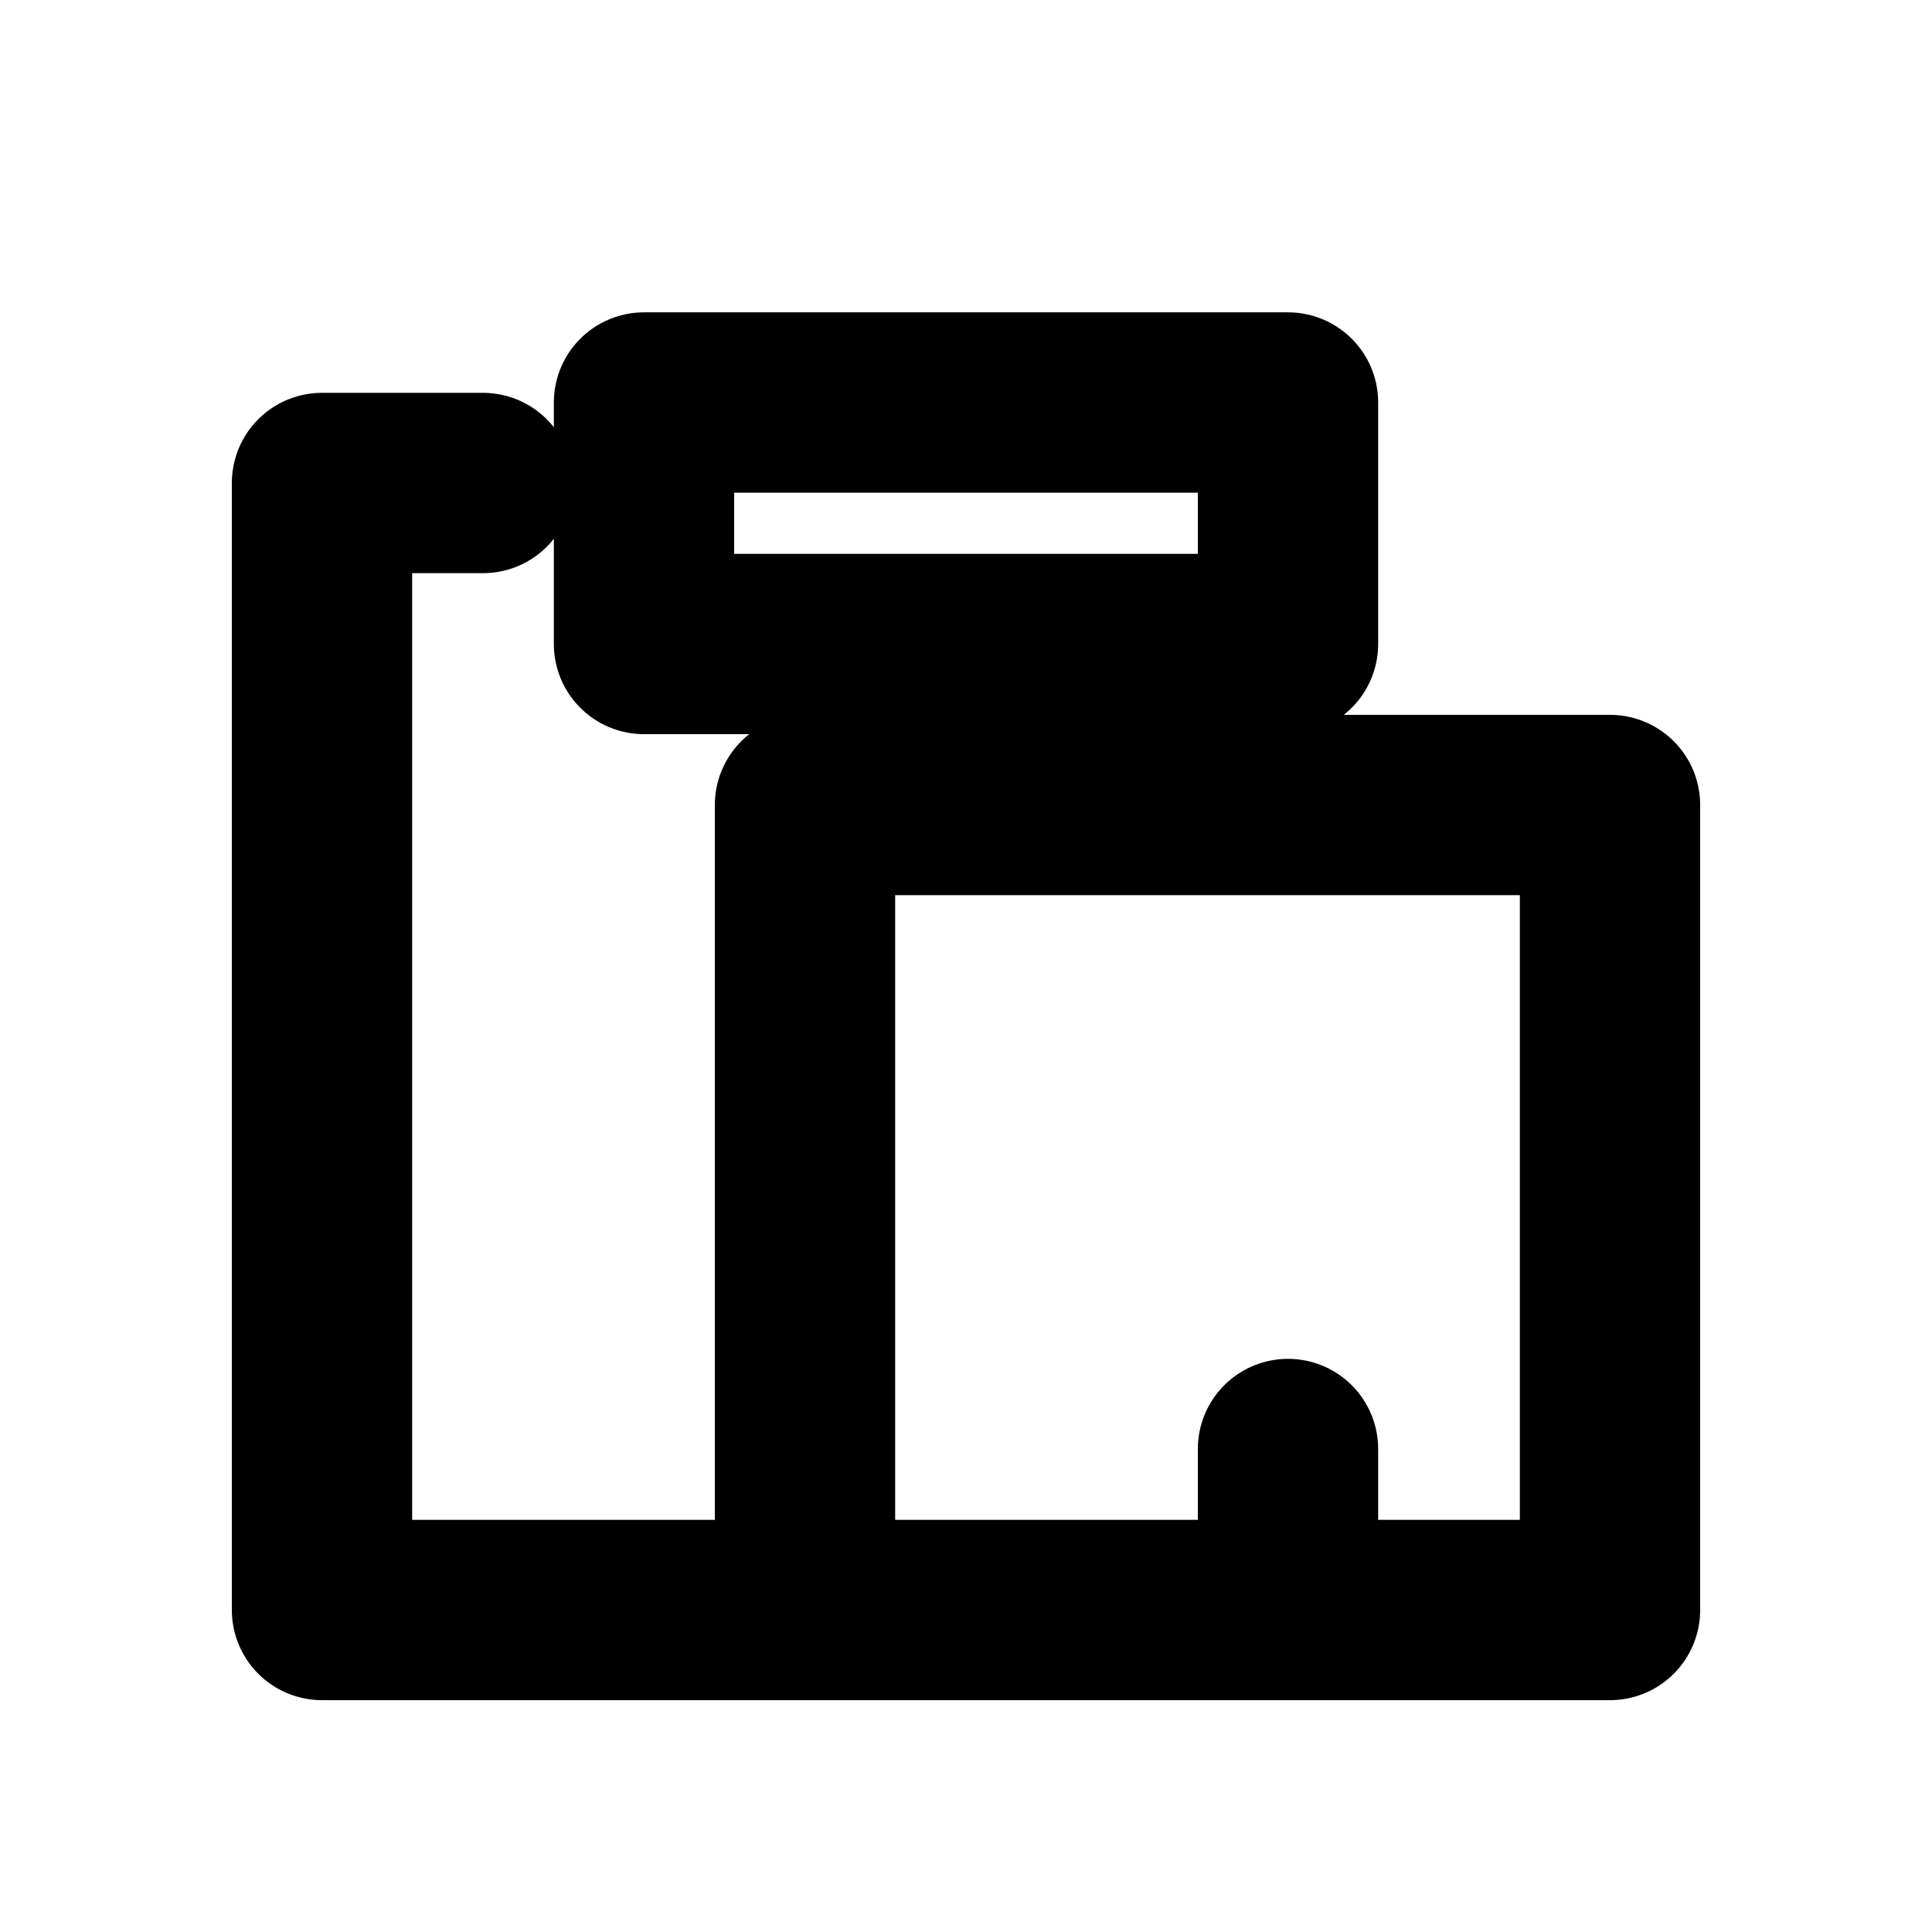
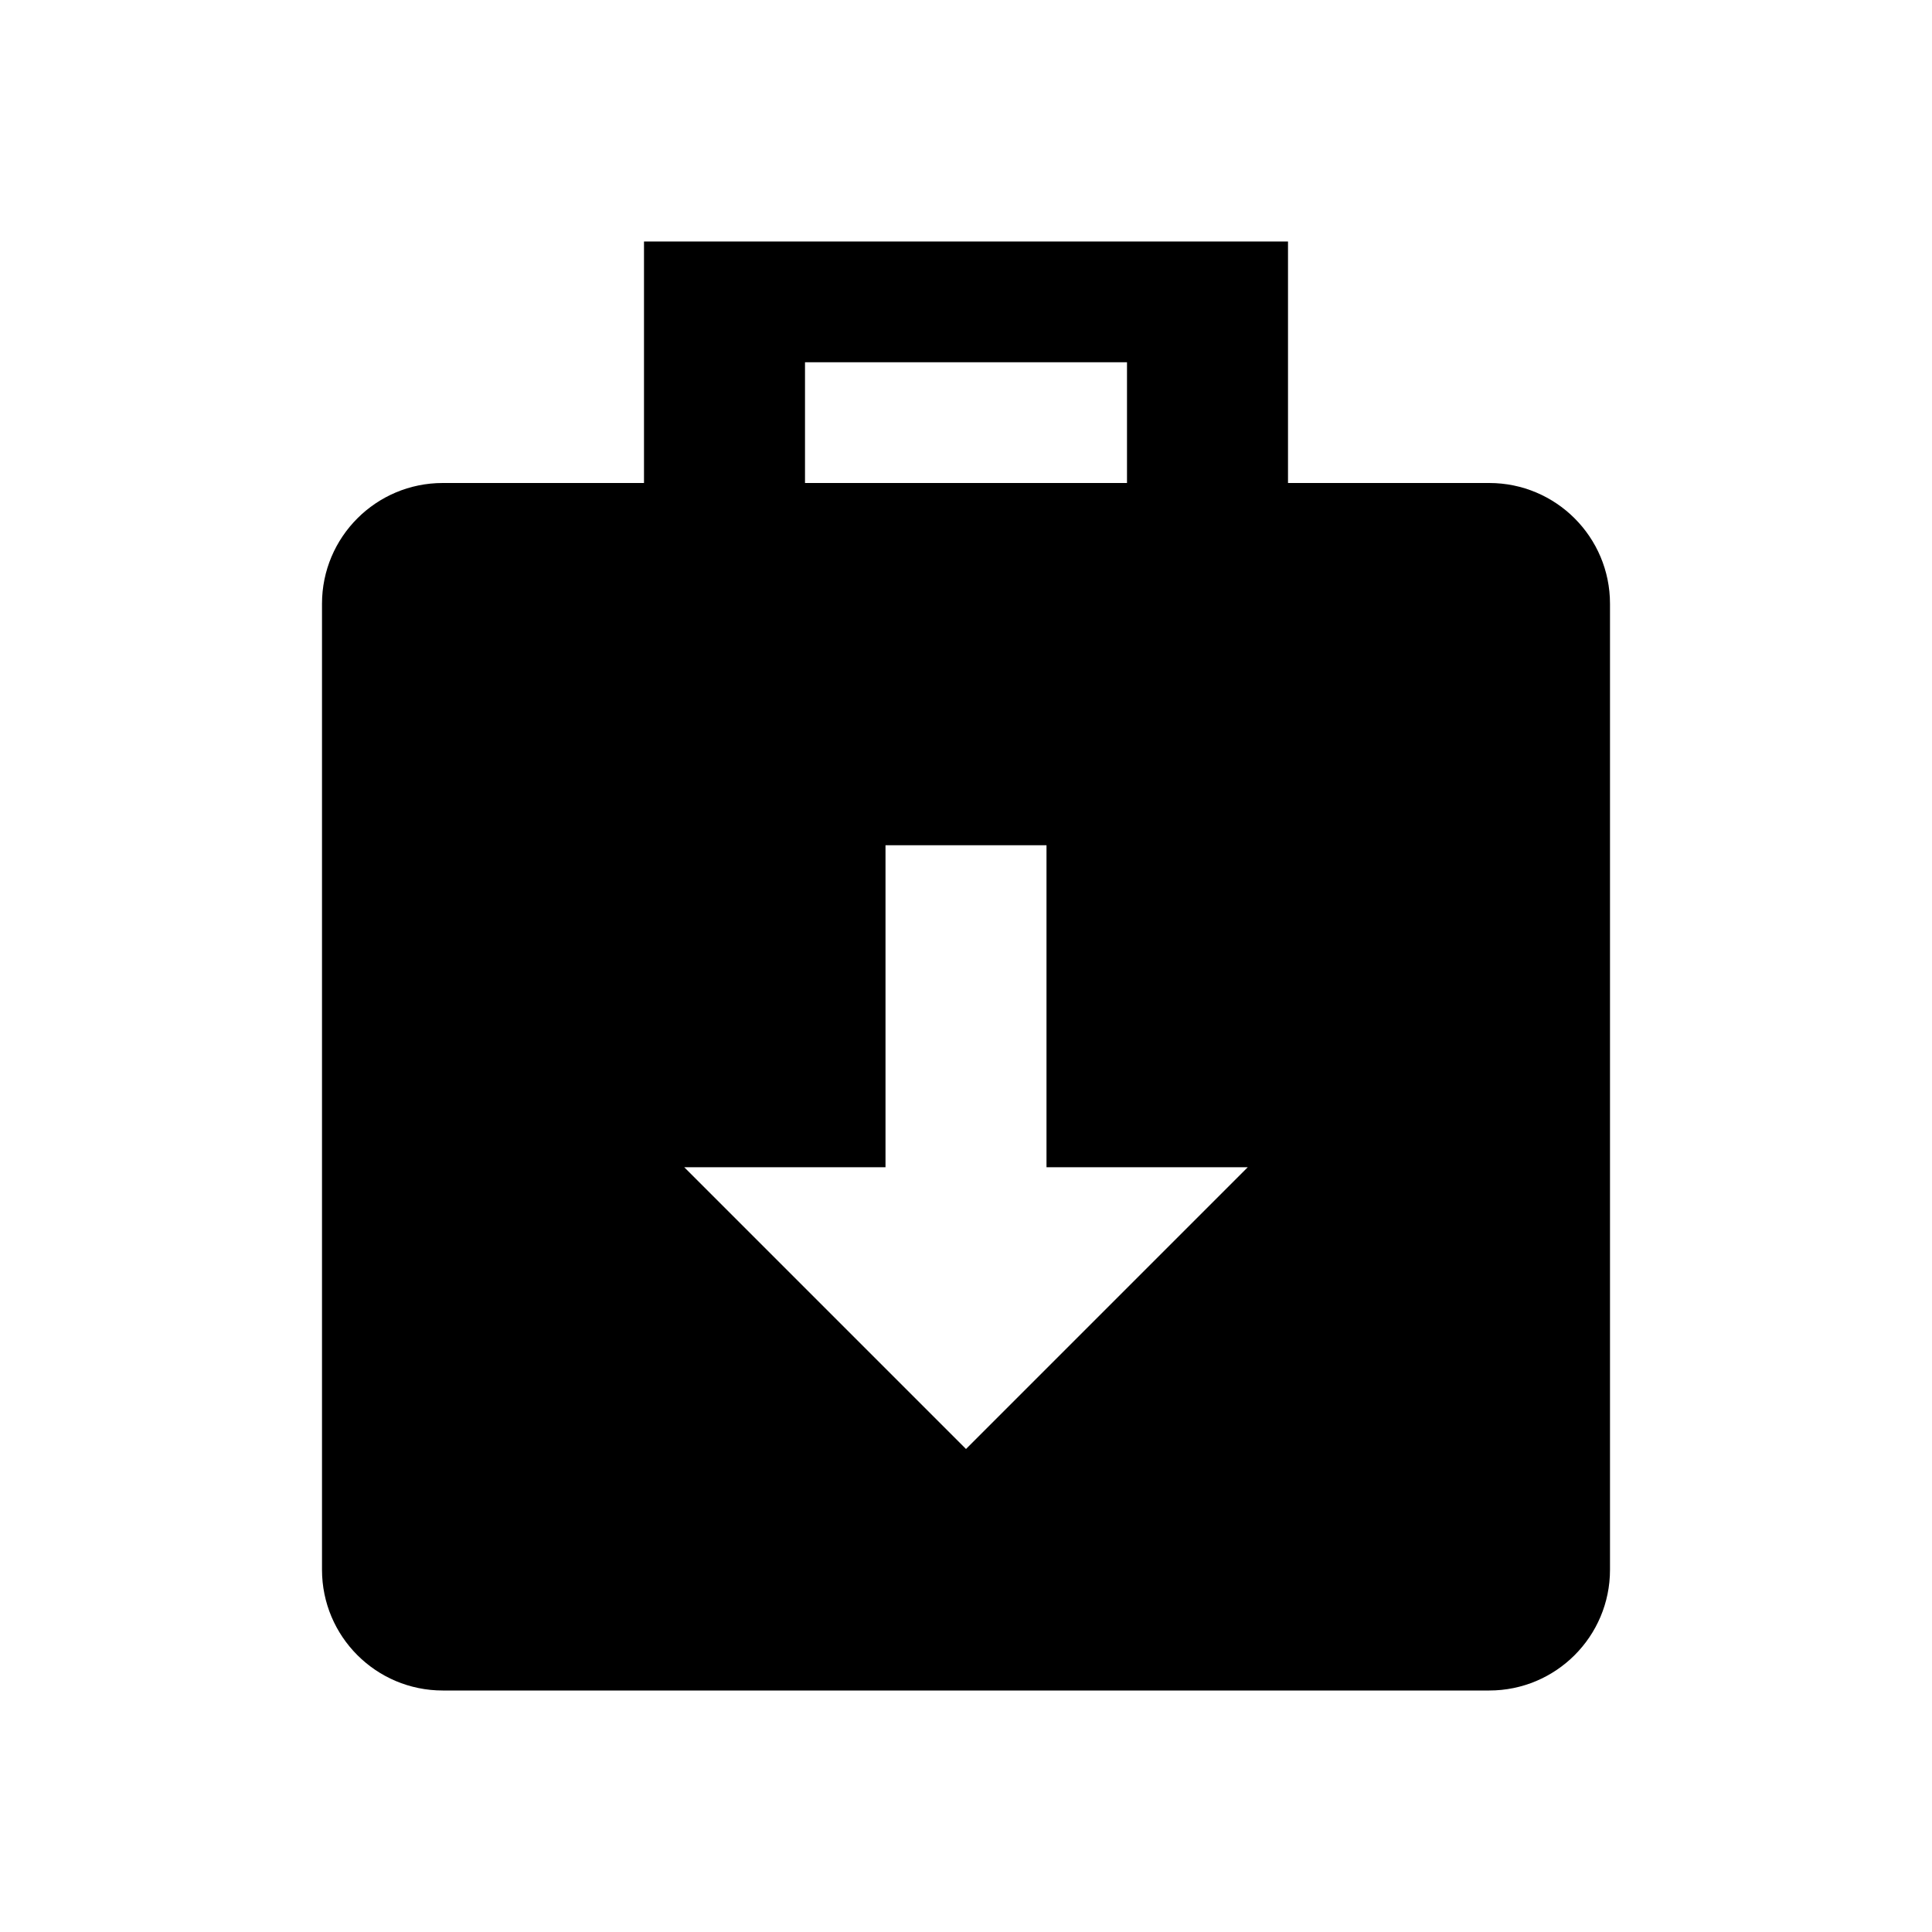
- <svg xmlns="http://www.w3.org/2000/svg" width="24" height="24" viewBox="0 0 24 24" fill="none" stroke="currentColor" stroke-width="2.24" stroke-linecap="round" stroke-linejoin="round" fill-rule="evenodd" clip-rule="evenodd" aria-hidden="true">
-   <path d="M8 5h8v3H8zM6 6H4v14h12v-2M10 10h10v10H10z" />
+ <svg xmlns="http://www.w3.org/2000/svg" width="24" height="24" viewBox="0 0 24 24" fill="currentColor" stroke="none" stroke-width="2.24" stroke-linecap="round" stroke-linejoin="round" fill-rule="evenodd" clip-rule="evenodd" aria-hidden="true">
+   <path d="M5.5 6h13A1.5 1.5 0 0 1 20 7.5v12A1.5 1.5 0 0 1 18.5 21h-13A1.5 1.5 0 0 1 4 19.5v-12A1.5 1.5 0 0 1 5.5 6zM11 10.5h2v4h2.5L12 18l-3.5-3.5H11z" />
+   <path d="M8 3h8v5H8zM10 4.5h4V6h-4z" />
</svg>
